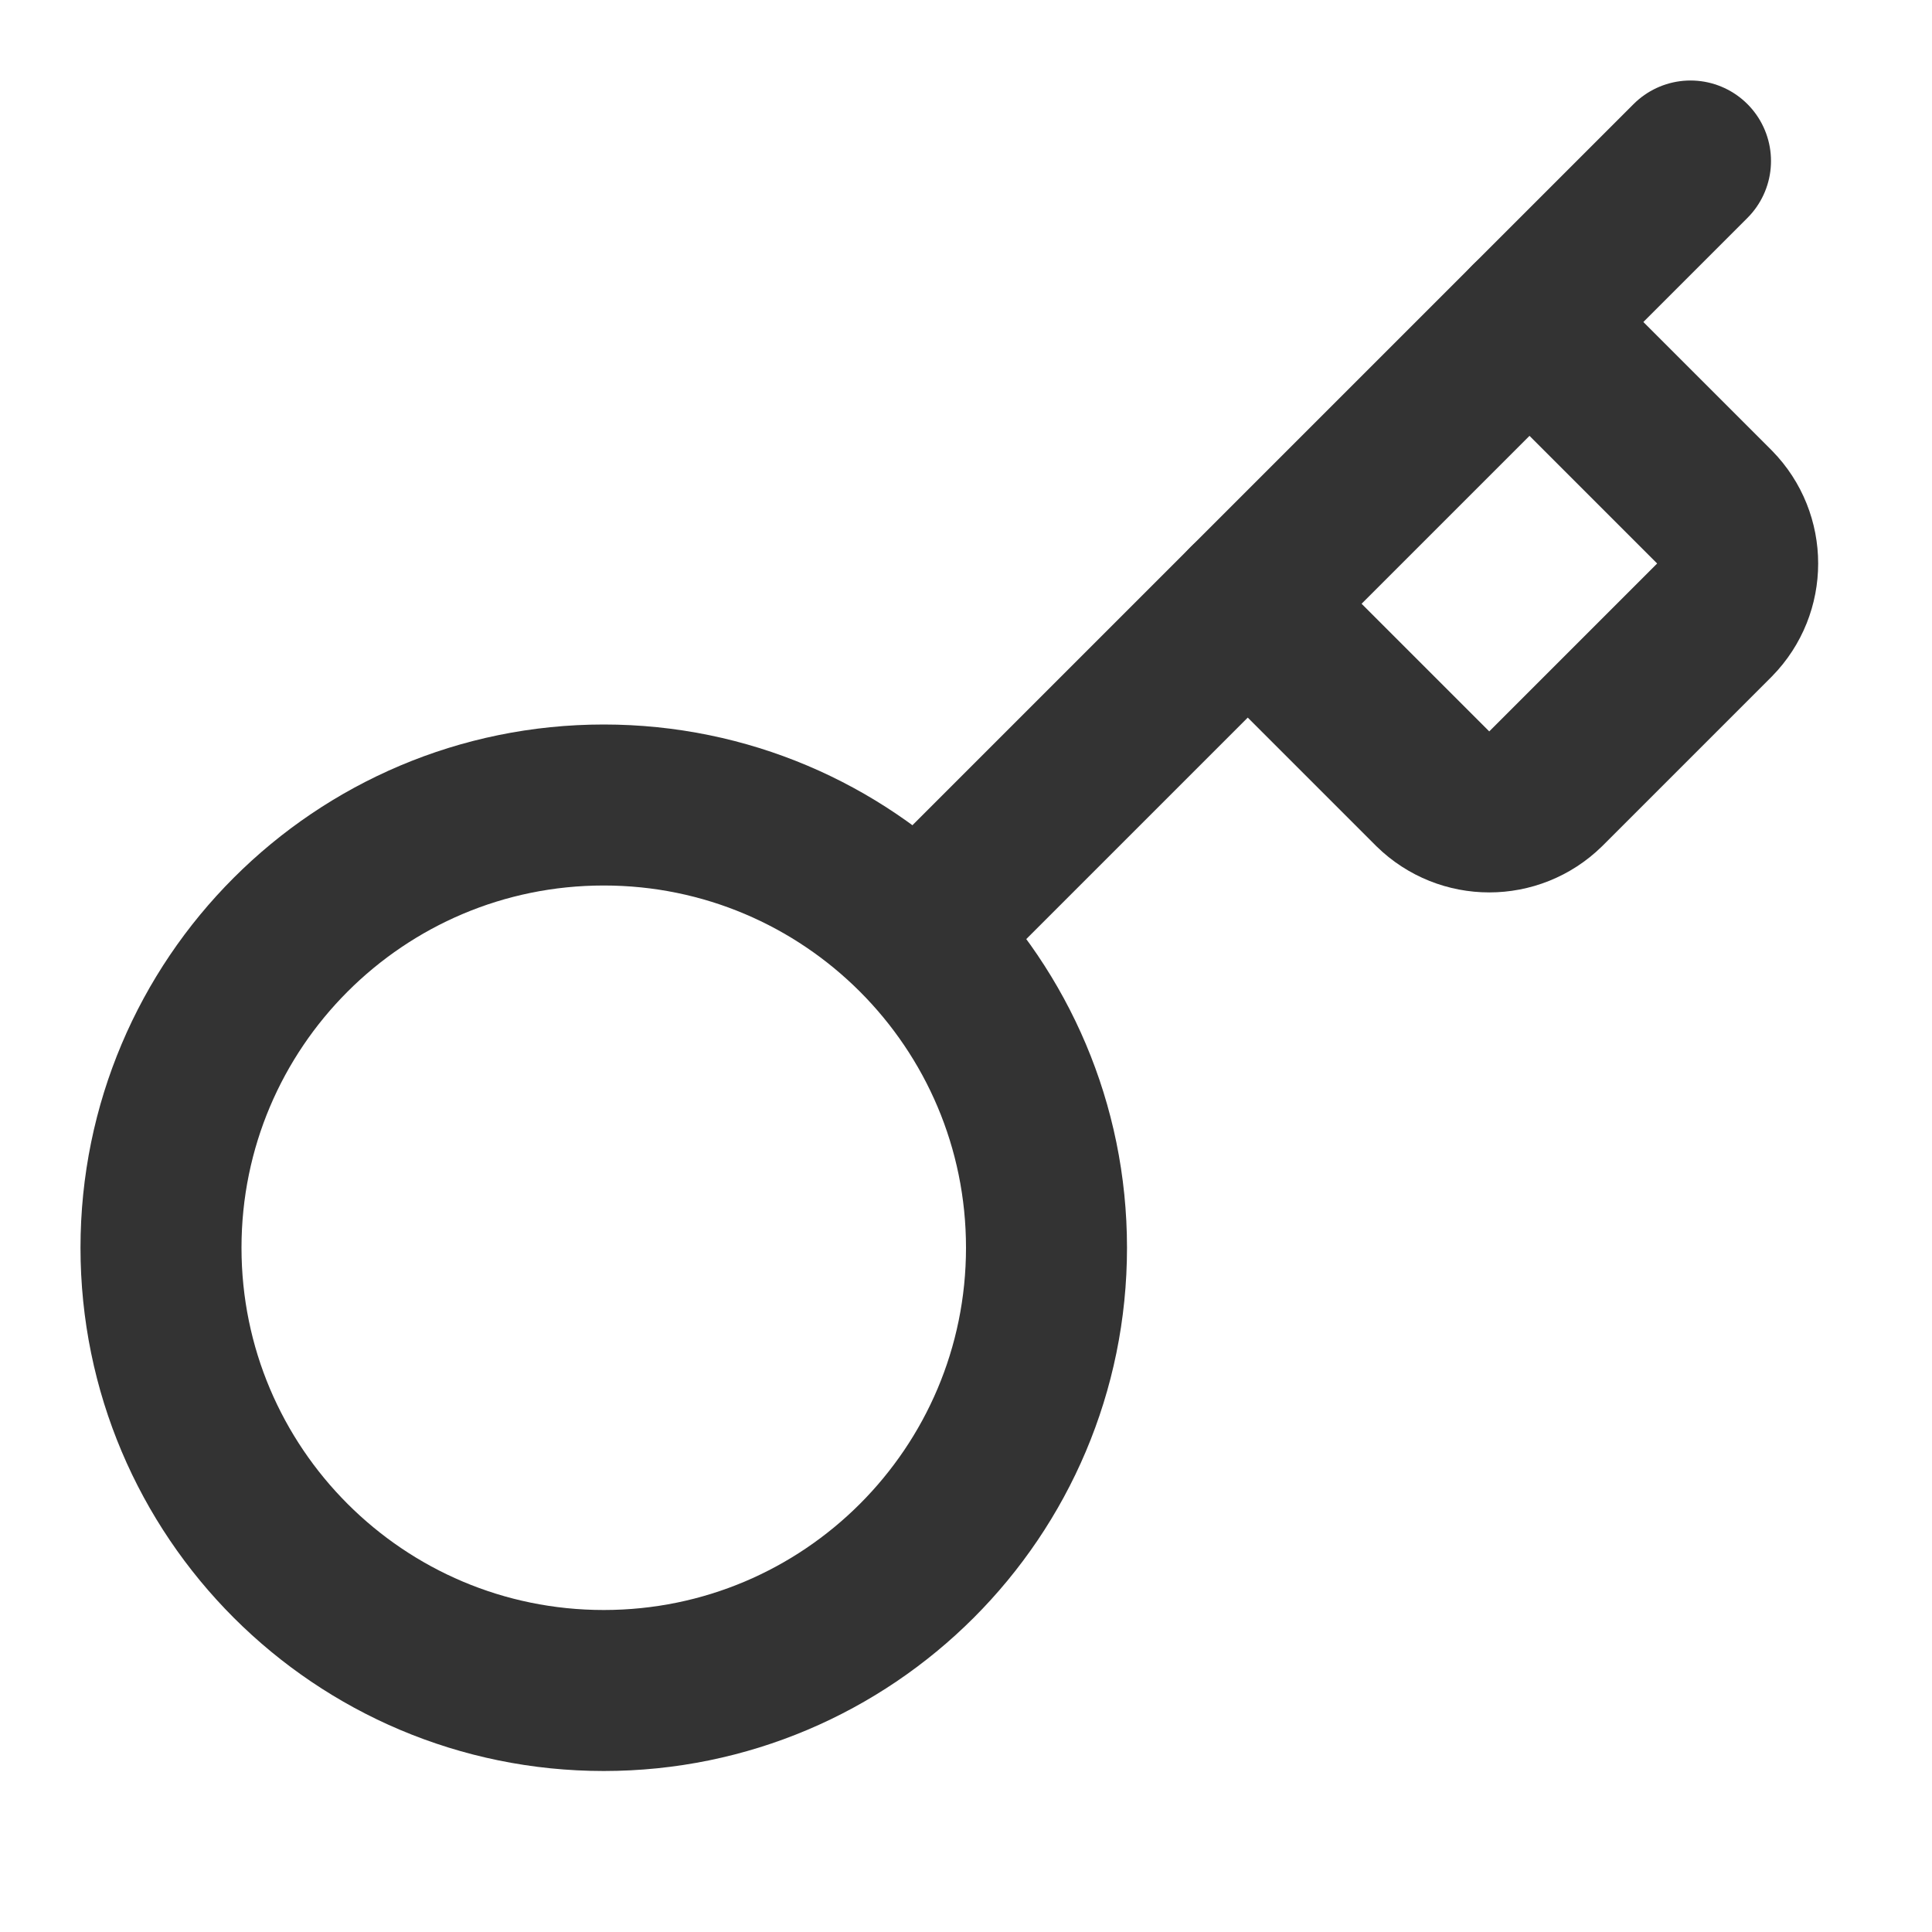
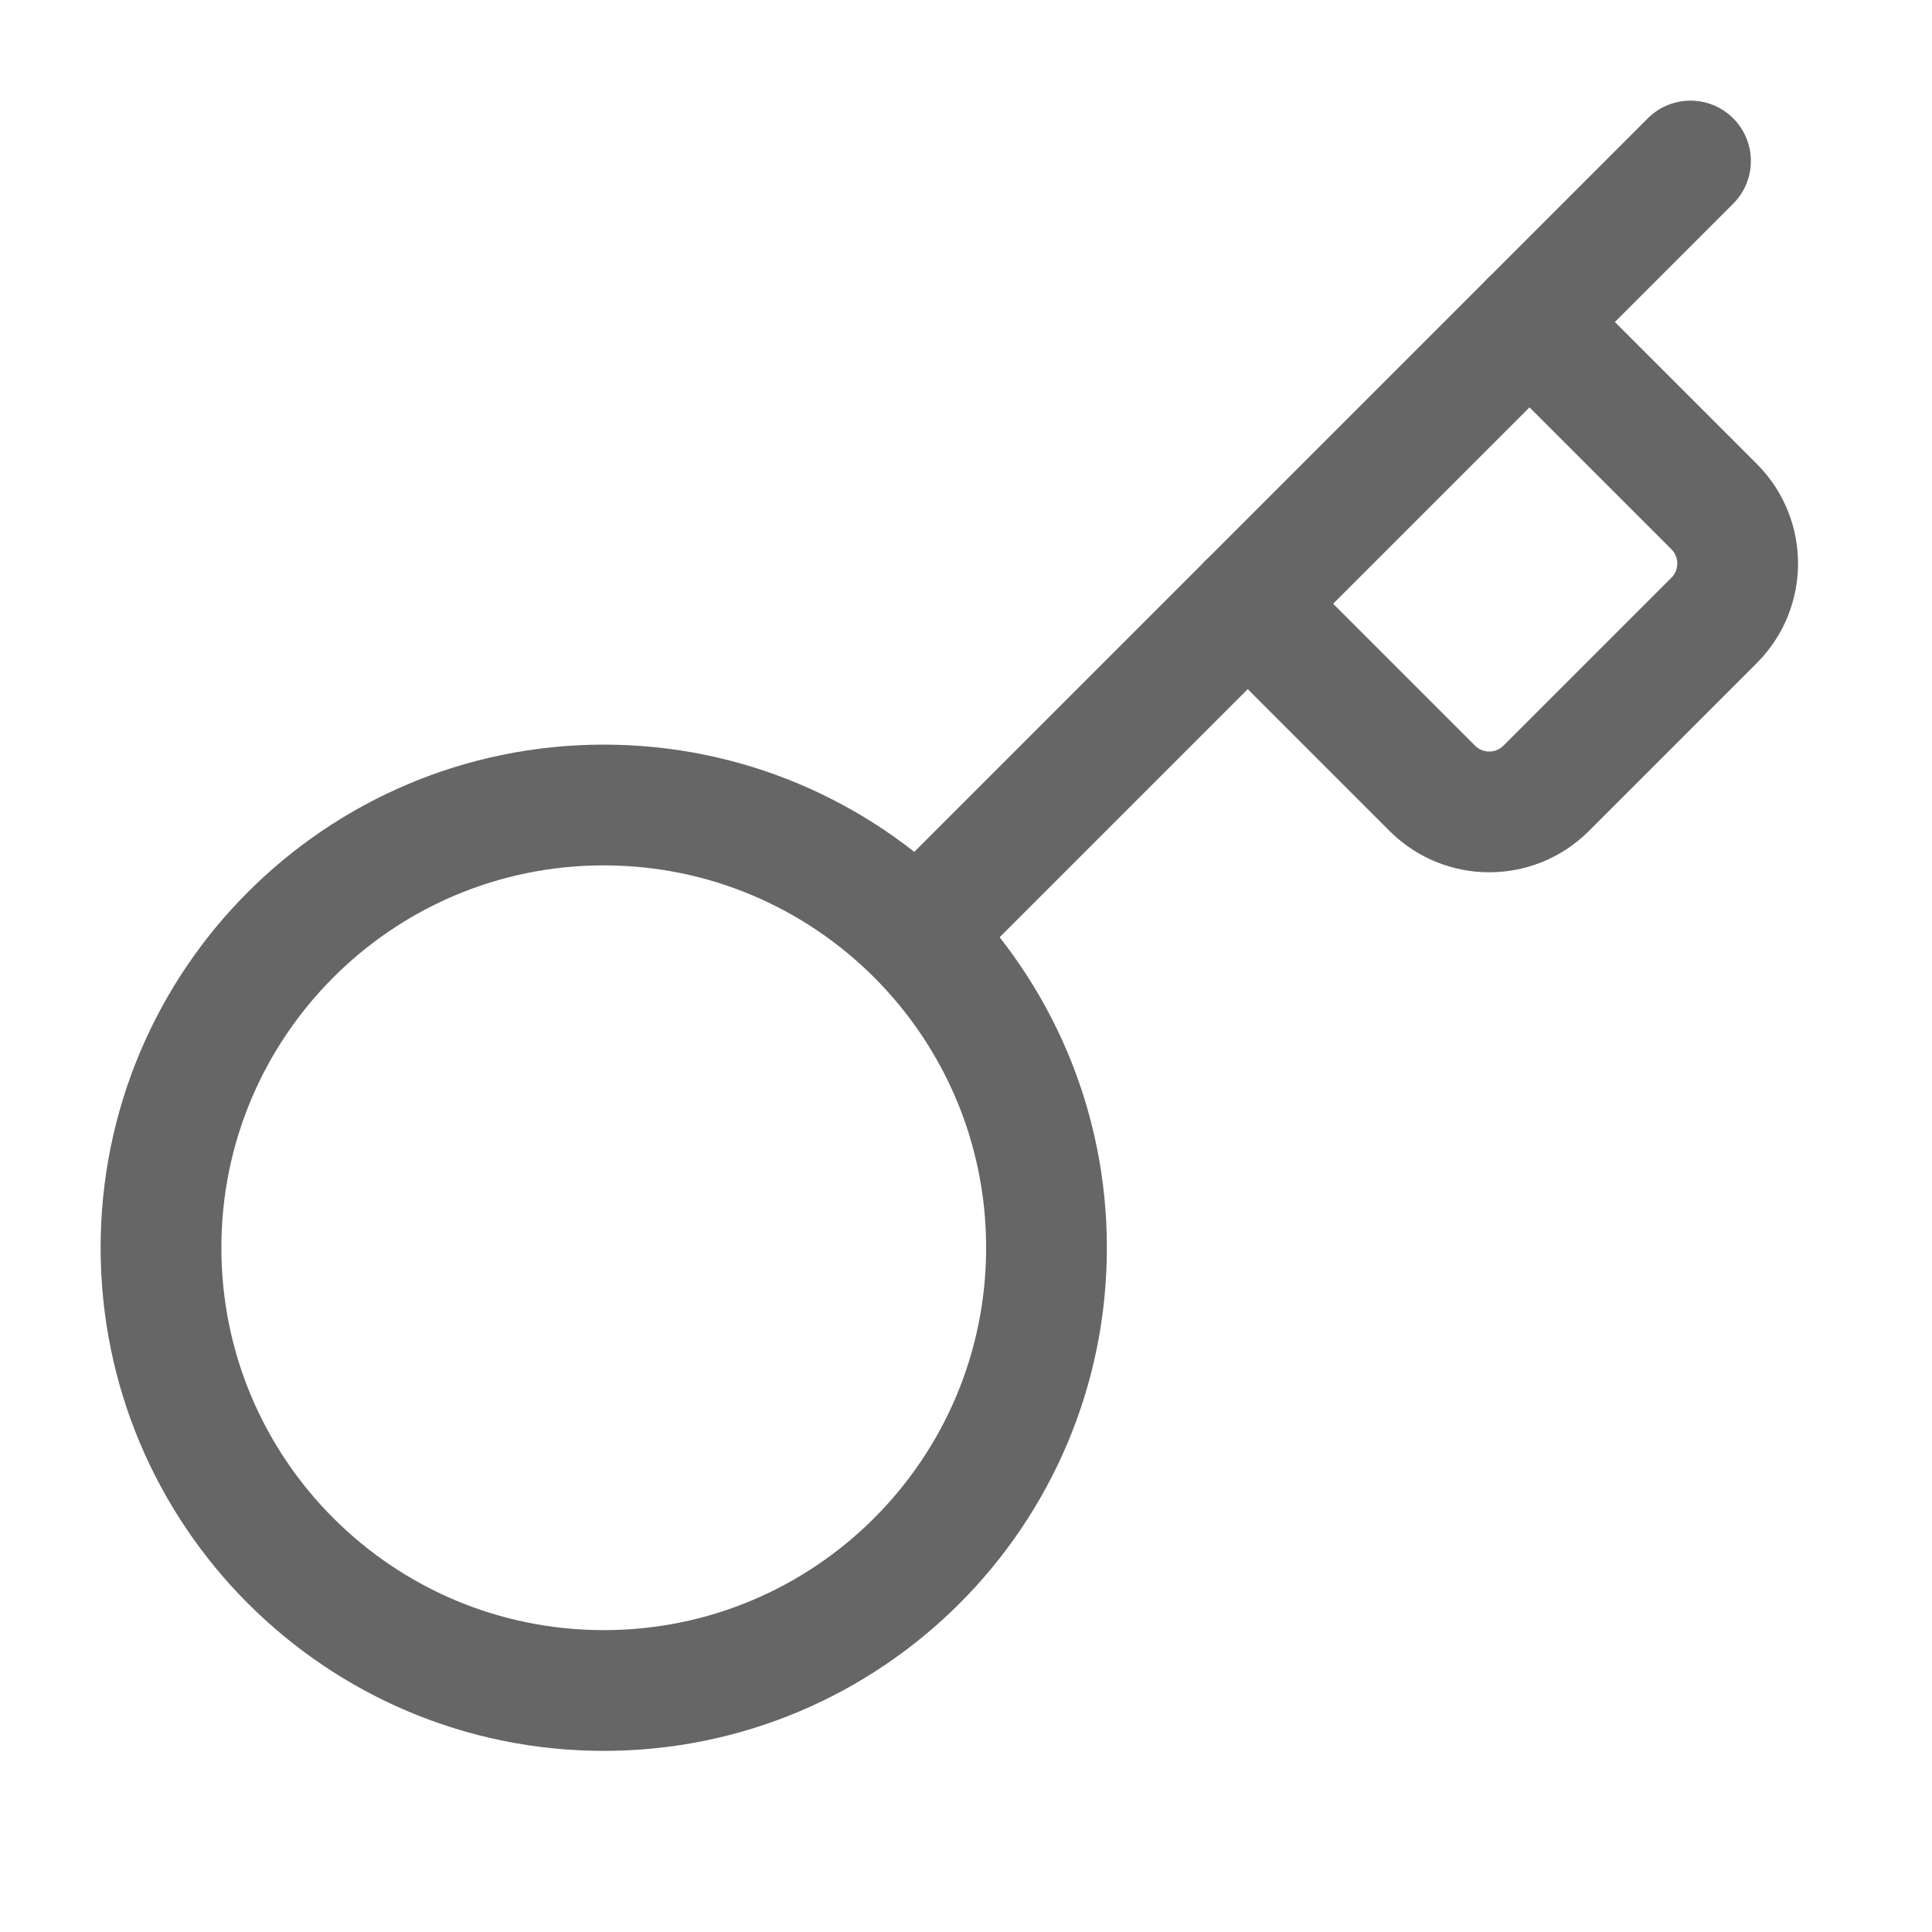
- <svg xmlns="http://www.w3.org/2000/svg" width="48" height="48" viewBox="0 0 24 24" fill="none" stroke="#333" stroke-width="2" stroke-linecap="round" stroke-linejoin="round">
+ <svg xmlns="http://www.w3.org/2000/svg" width="48" height="48" viewBox="0 0 24 24" fill="none" stroke="#666666" stroke-width="1.5" stroke-linecap="round" stroke-linejoin="round">
  <path d="m15.5 7.5 2.3 2.3a1 1 0 0 0 1.4 0l2.1-2.1a1 1 0 0 0 0-1.4L19 4" />
  <path d="m21 2-9.6 9.6" />
  <circle cx="7.5" cy="15.5" r="5.5" />
</svg>
